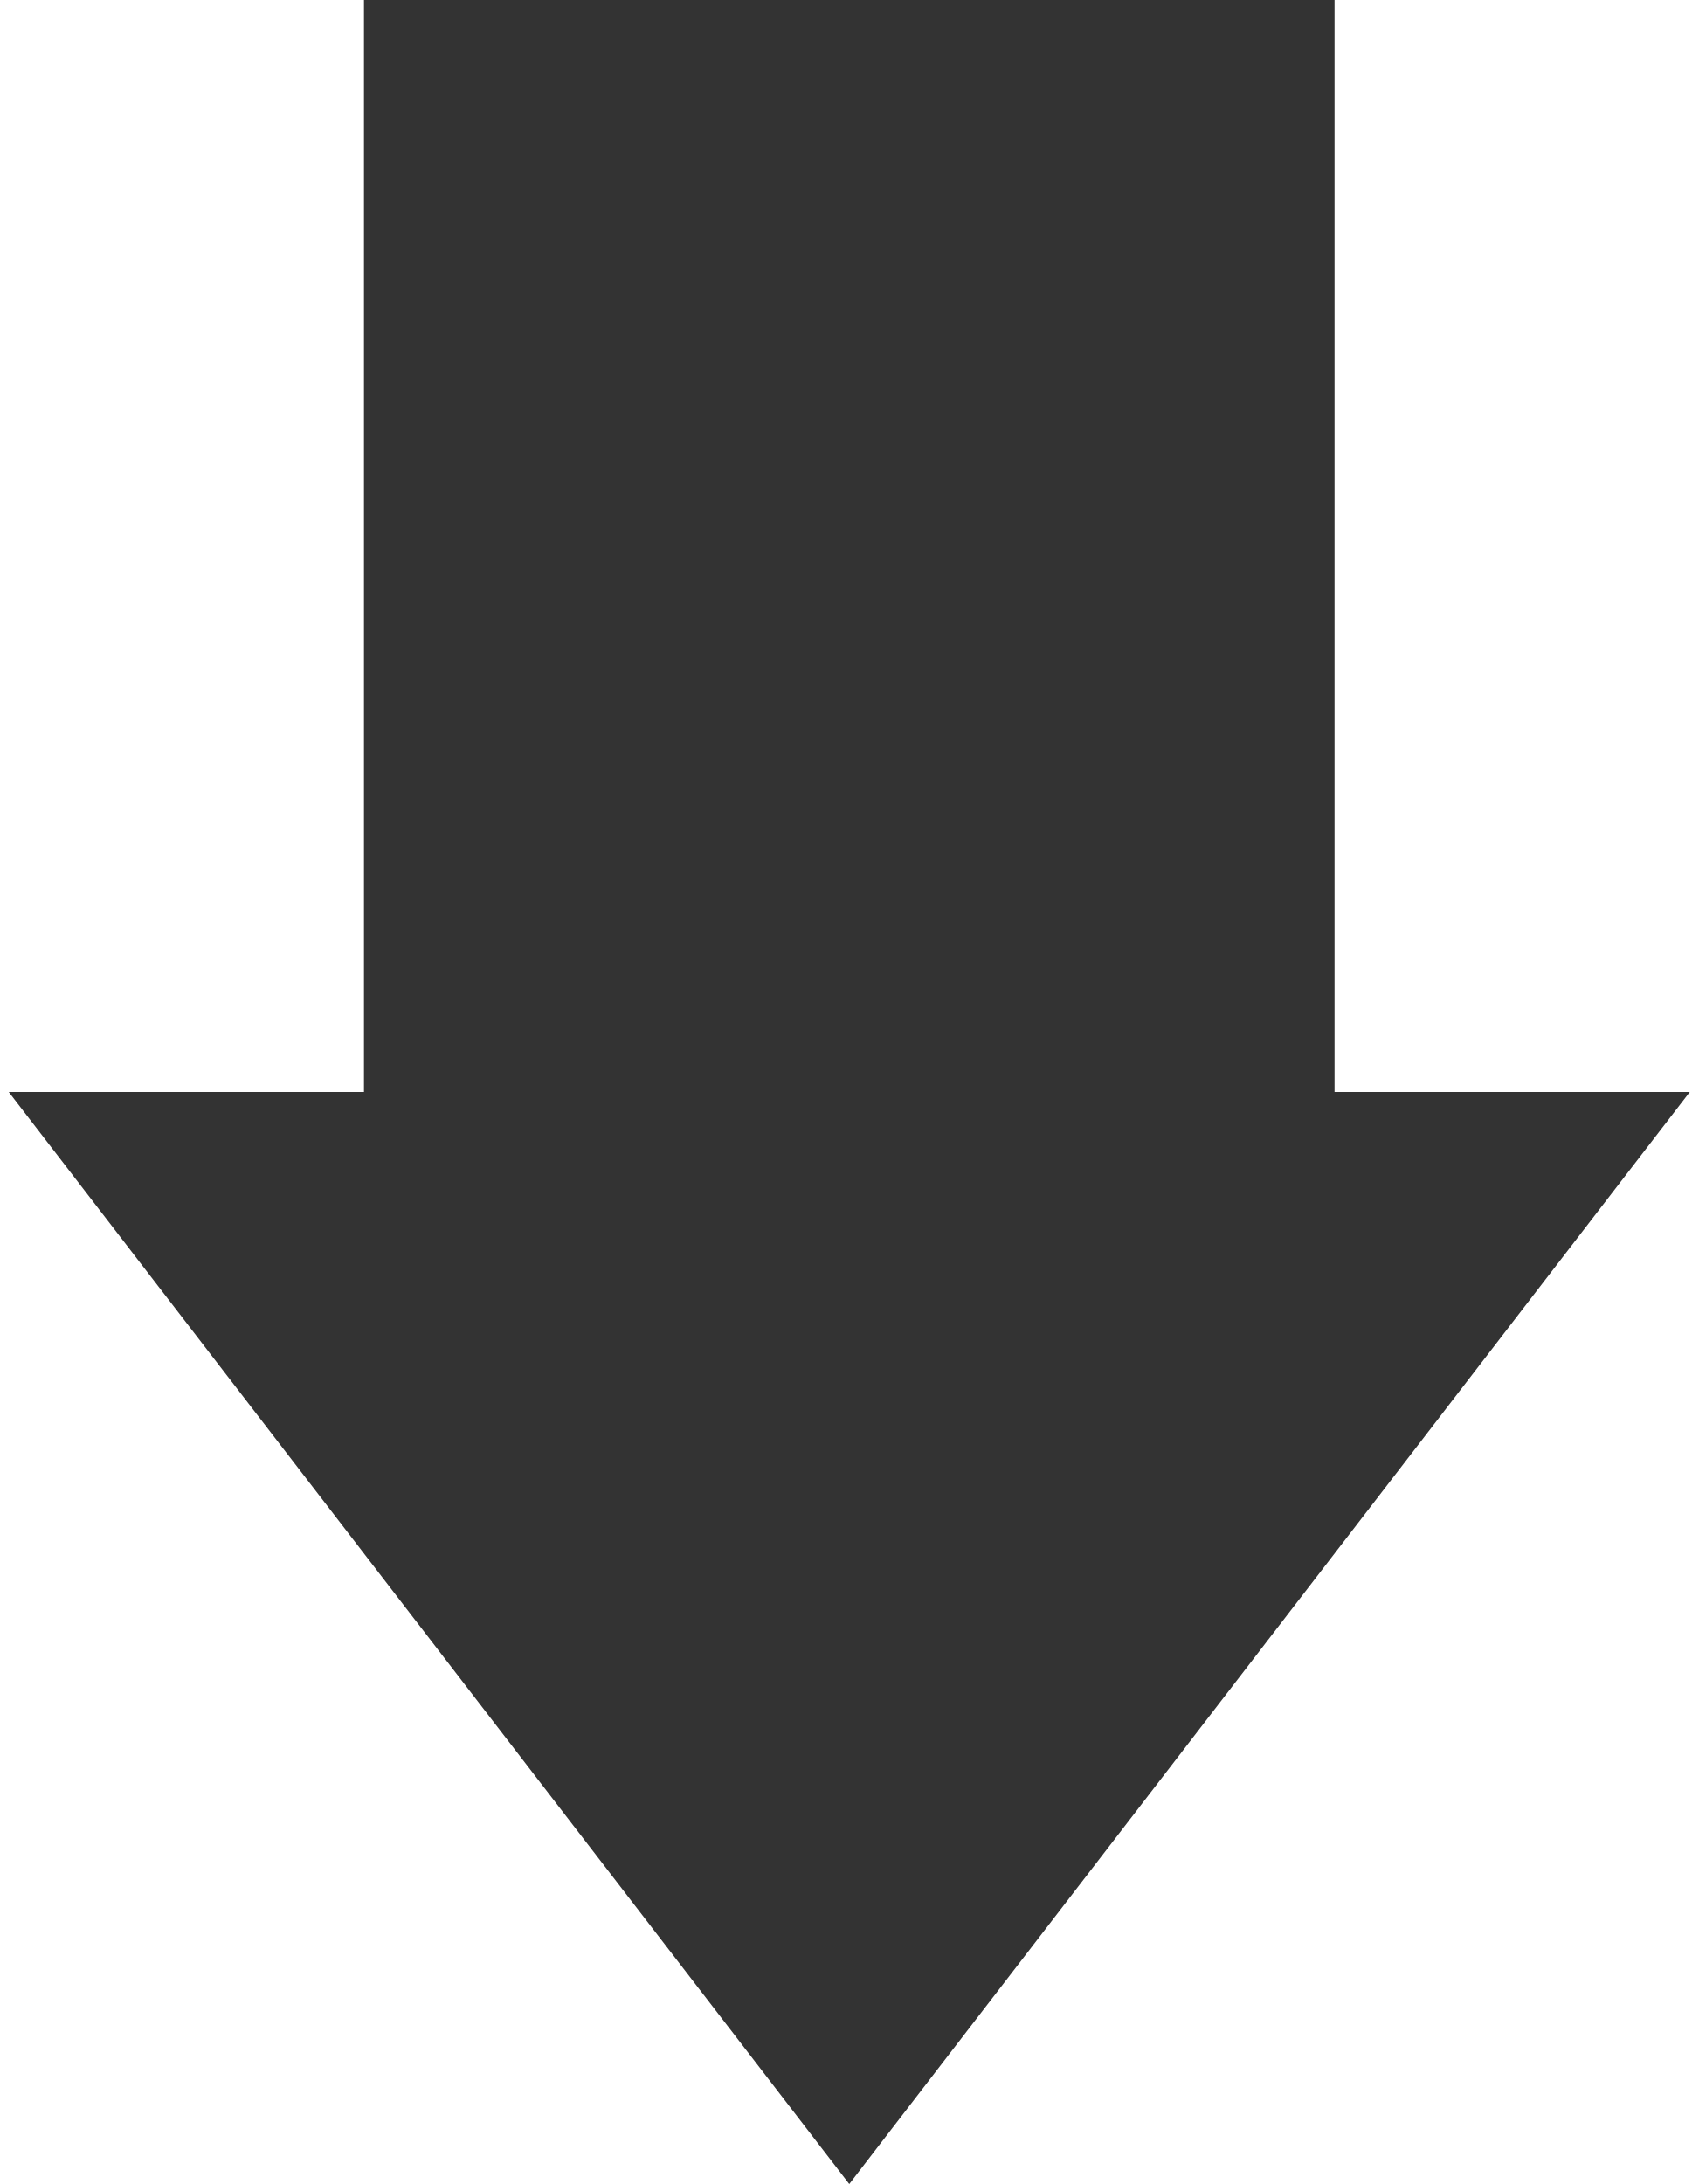
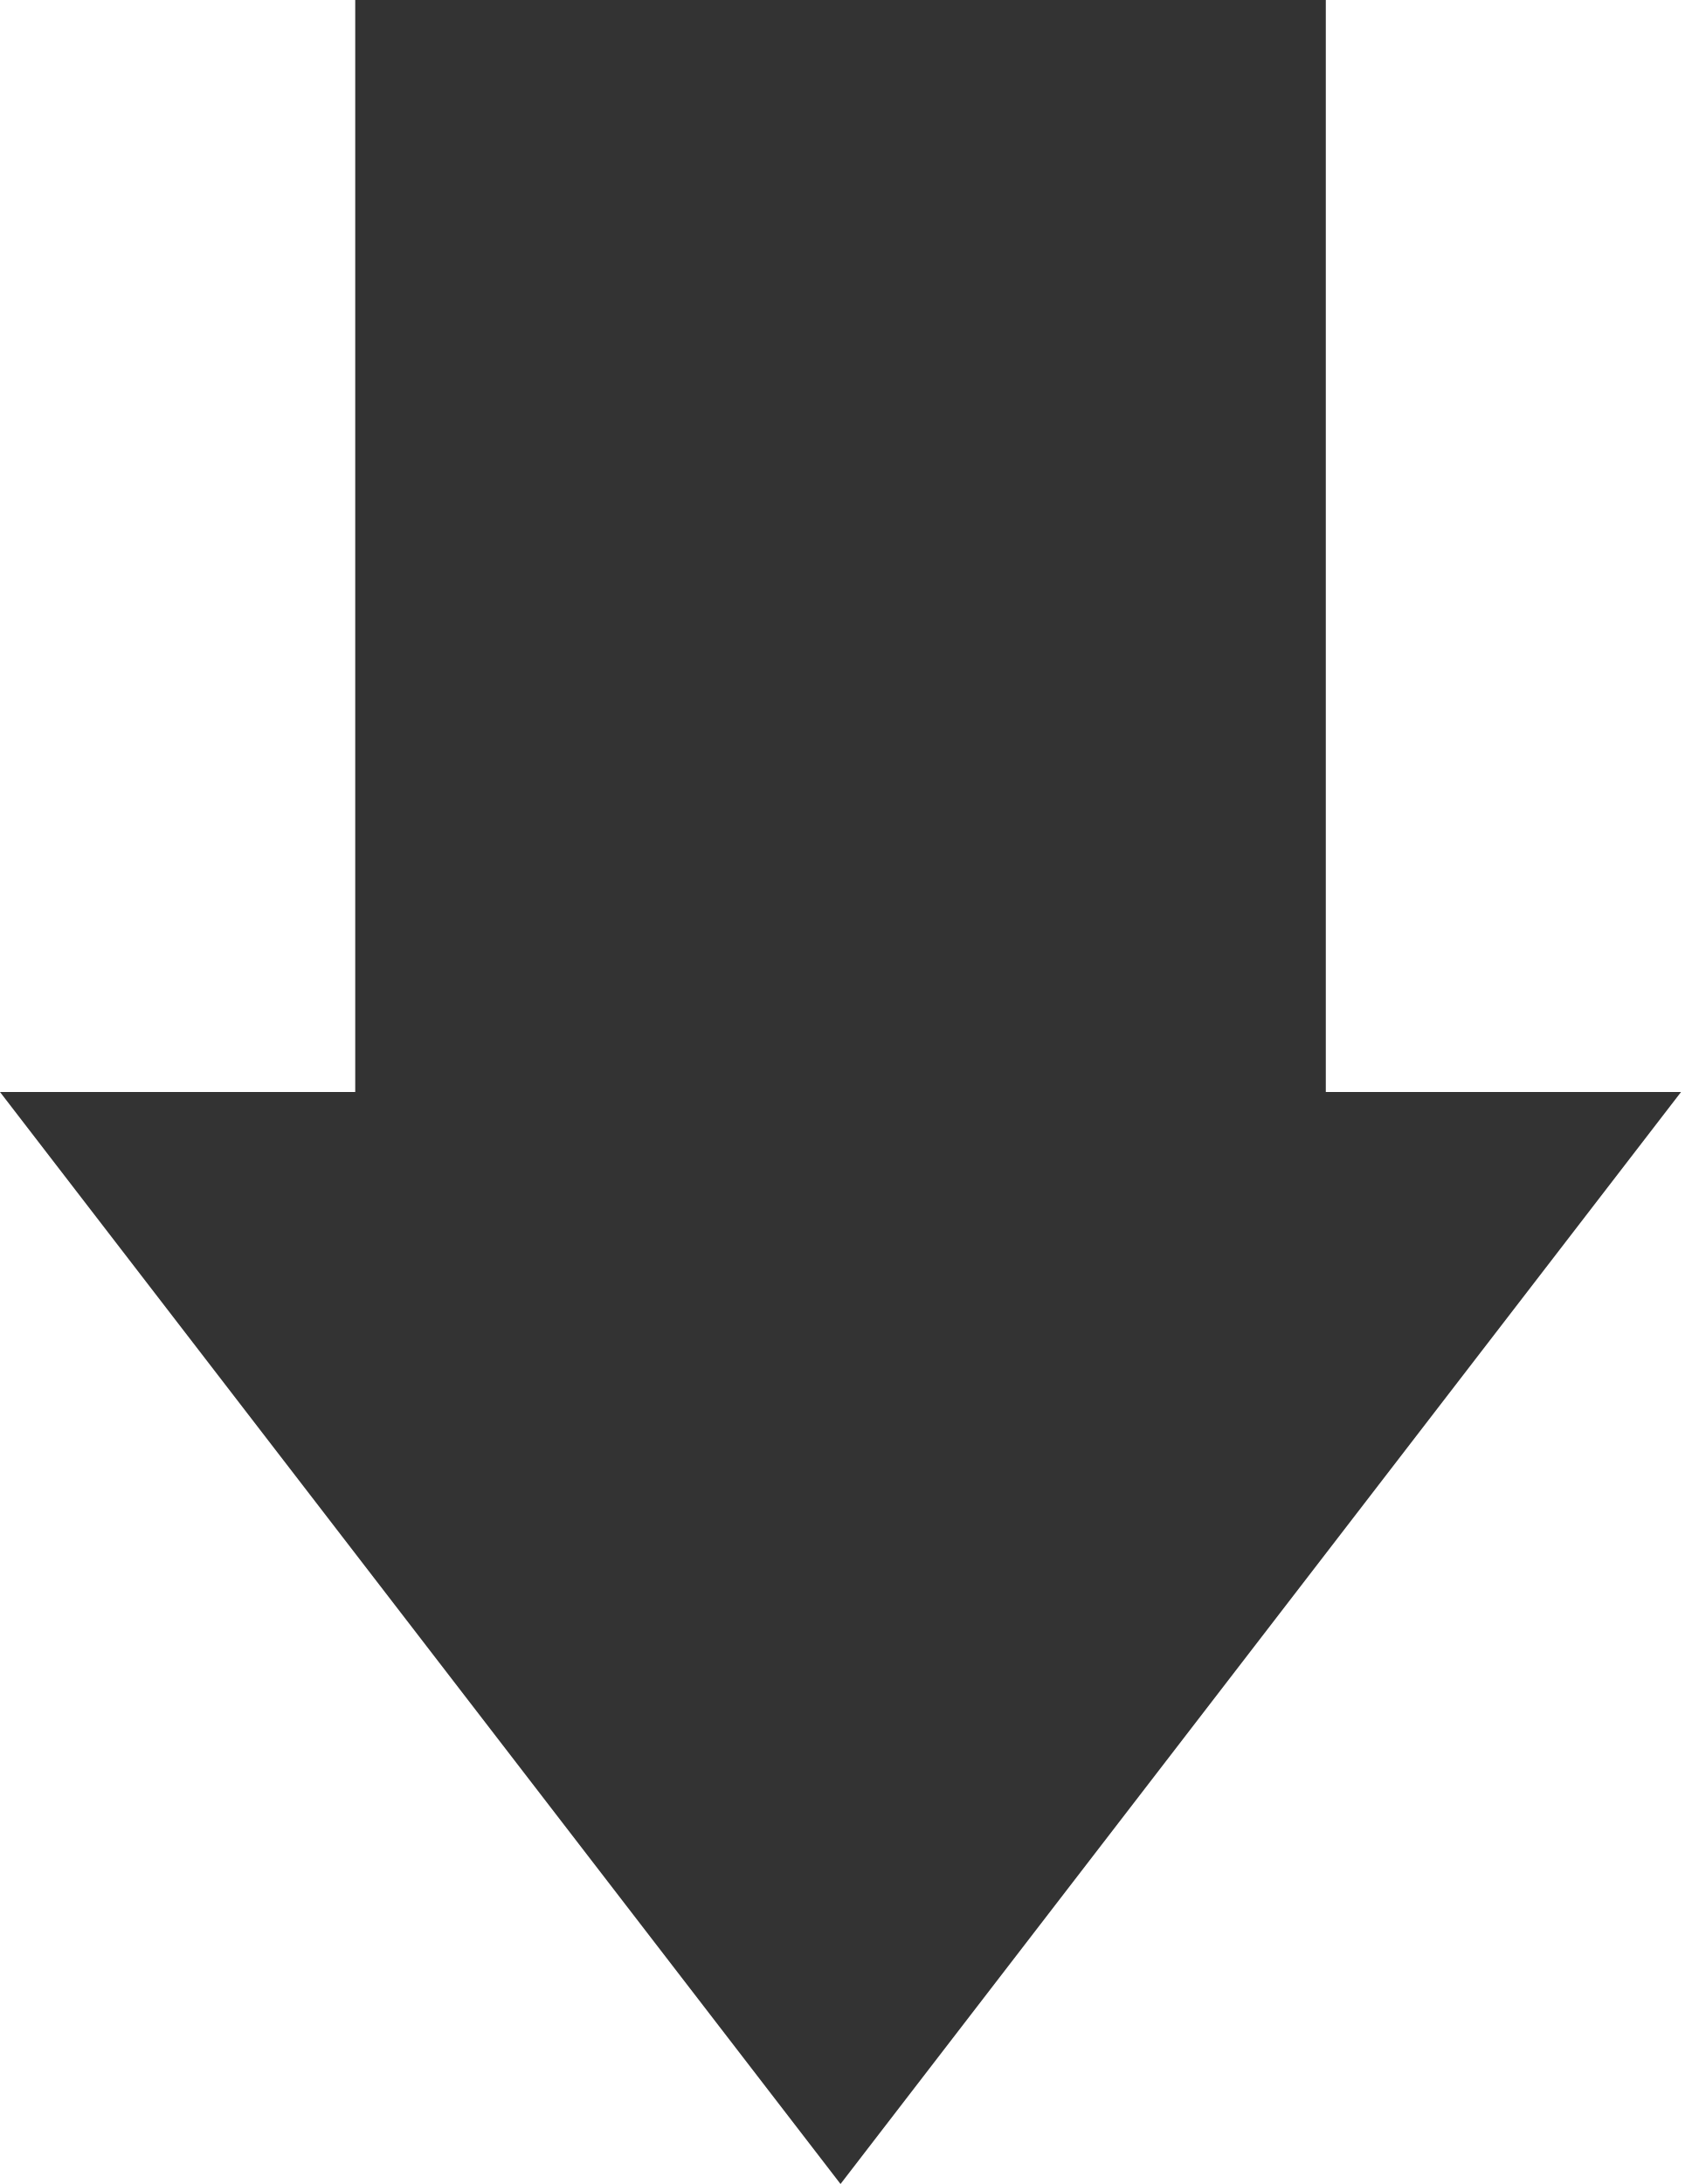
<svg xmlns="http://www.w3.org/2000/svg" xmlns:xlink="http://www.w3.org/1999/xlink" width="14" height="18" viewBox="0 0 14 18" version="1.1">
-   <g id="Canvas" transform="translate(537 595)">
-     <g id="Group">
-       <g id="Polygon 2">
-         <use xlink:href="#path0_fill" transform="matrix(-1 -1.22465e-16 1.22465e-16 -1 -522 -577)" fill="#333333" />
-       </g>
-       <g id="Rectangle 3.2">
-         <use xlink:href="#path1_fill" transform="translate(-534 -595)" fill="#333333" />
-       </g>
+   <g id="Canvas" transform="translate(1168 528)">
+     <g id="download">
+       <use xlink:href="#path0_fill" transform="translate(-1168 -528)" fill="#333333" />
    </g>
  </g>
  <defs>
-     <path id="path0_fill" d="M 8 0L 14.928 9L 1.072 9L 8 0Z" />
-     <path id="path1_fill" d="M 0 0L 8 0L 8 11L 0 11L 0 0Z" />
+     <path id="path0_fill" fill-rule="evenodd" d="M 10.928 0L 2.928 0L 2.928 9L 0 9L 6.928 18L 13.856 9L 10.928 9L 10.928 0Z" />
  </defs>
</svg>
